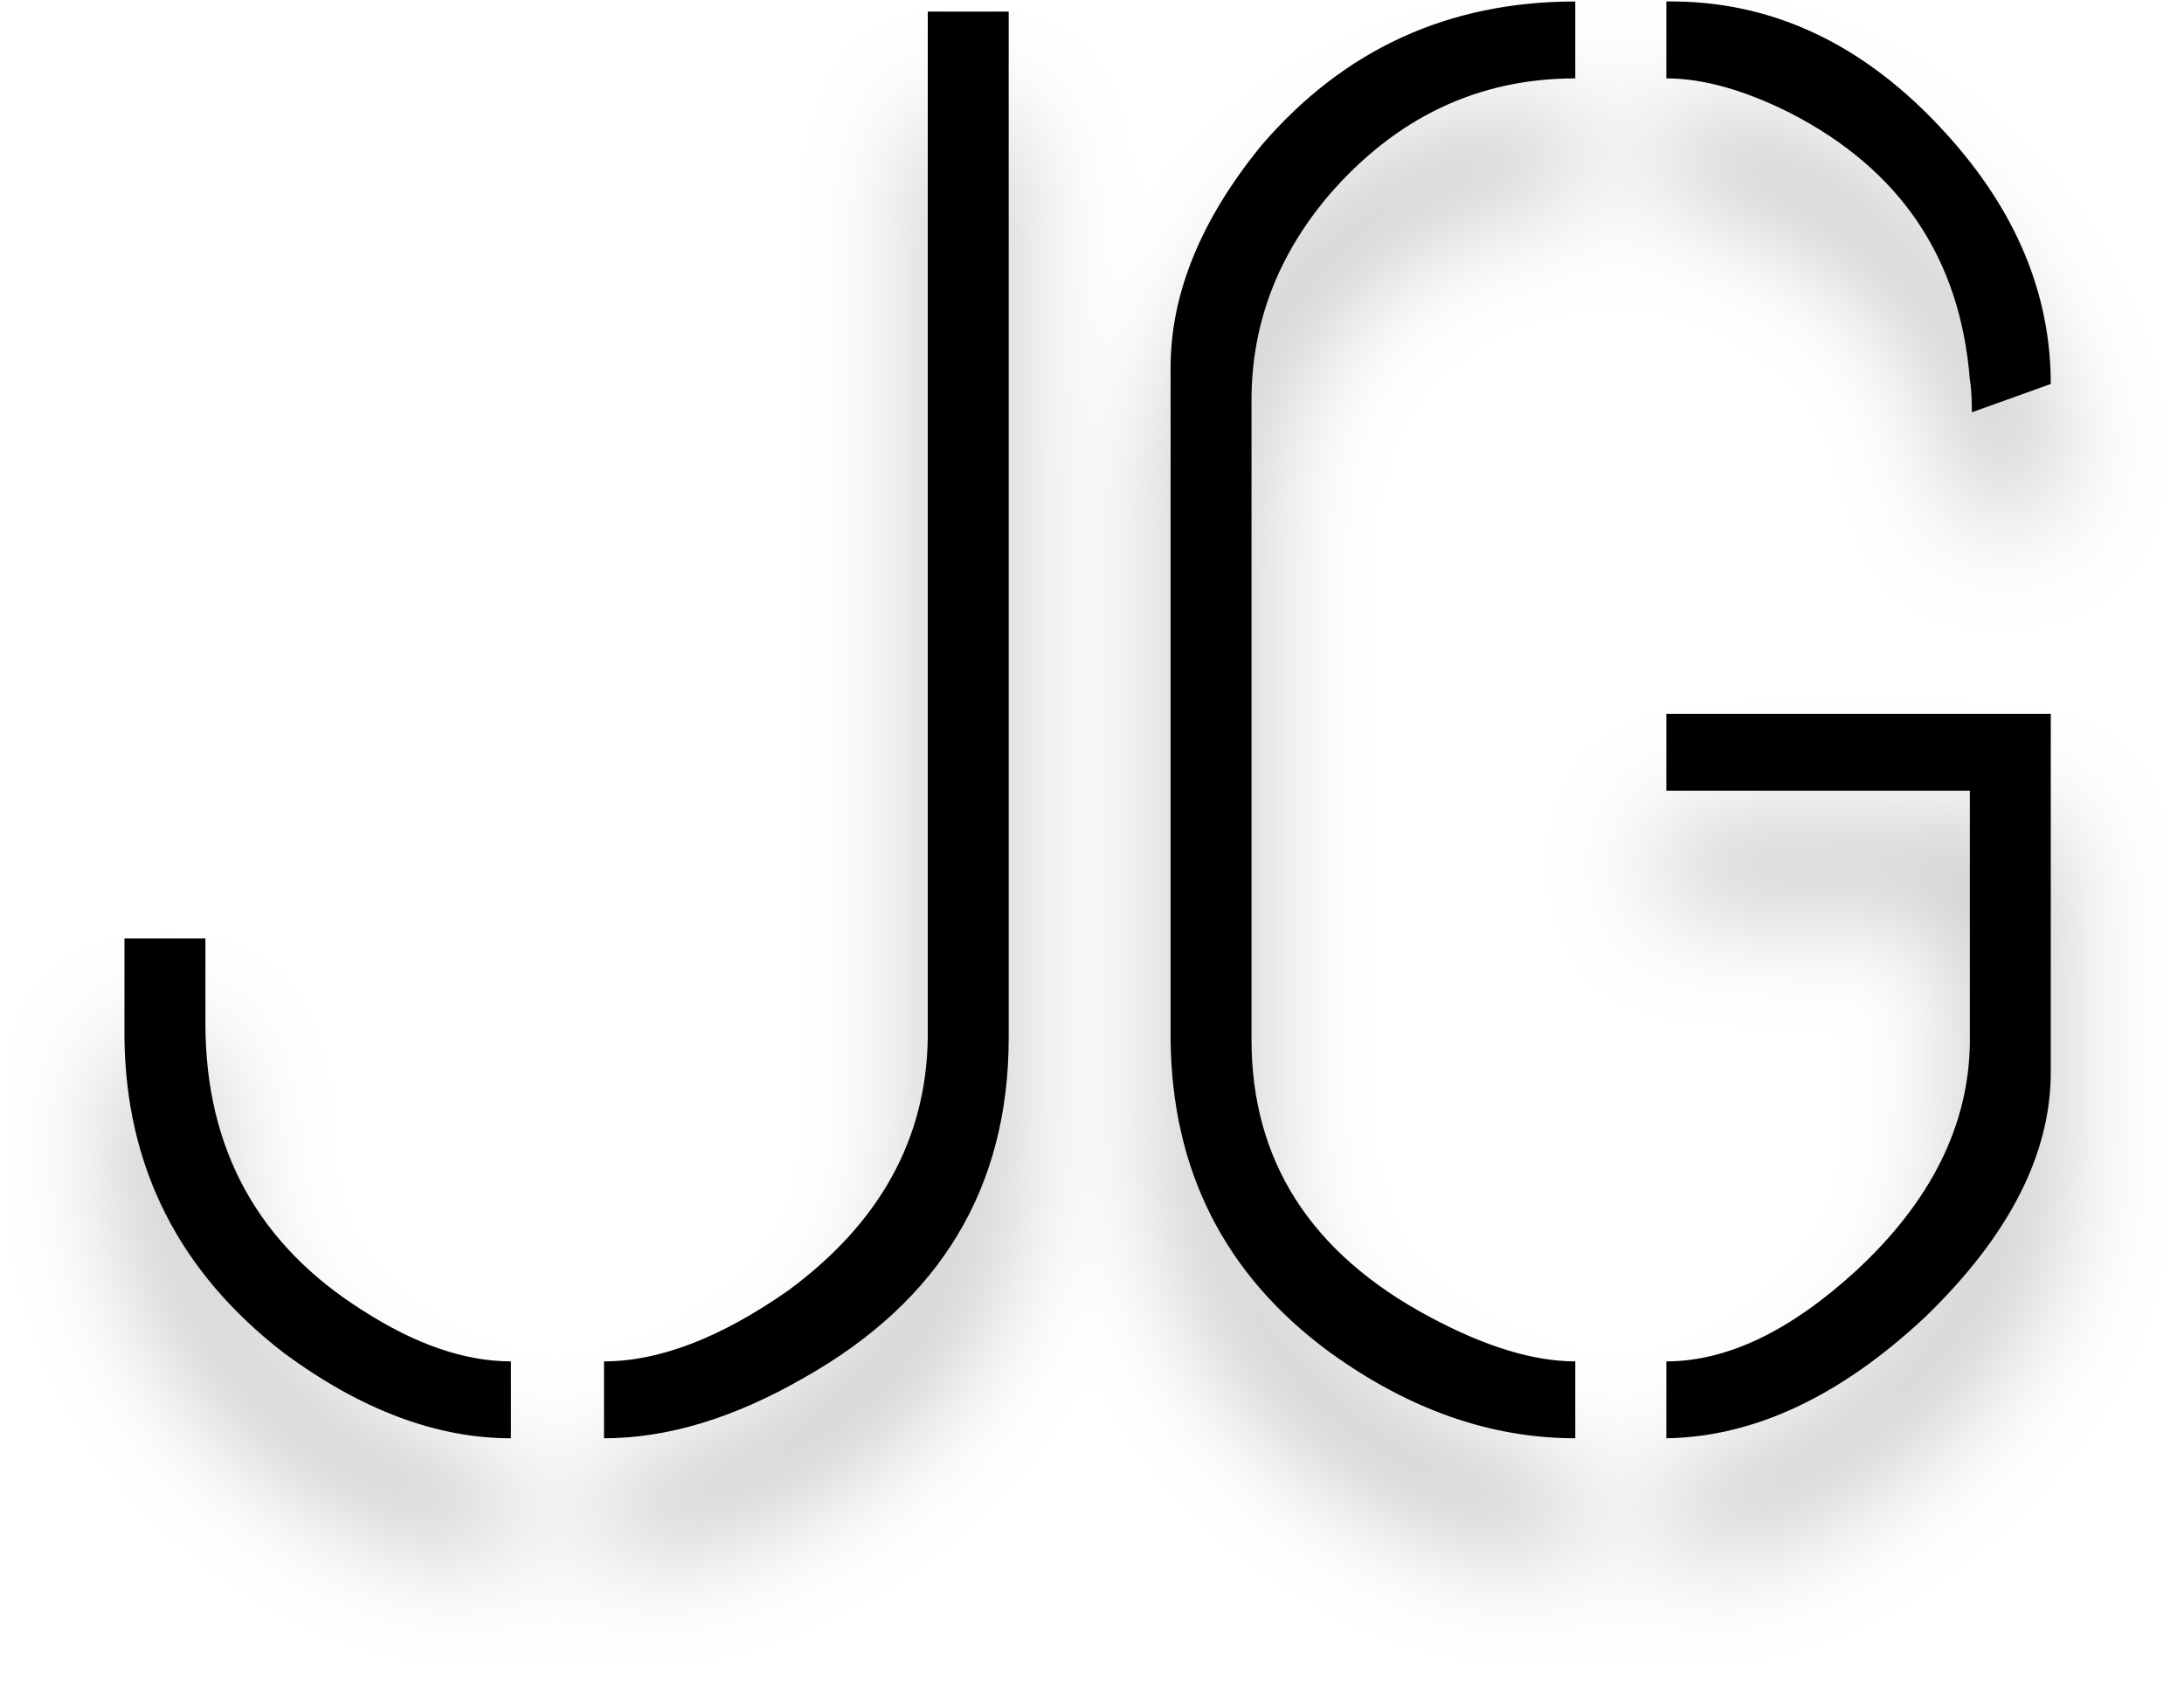
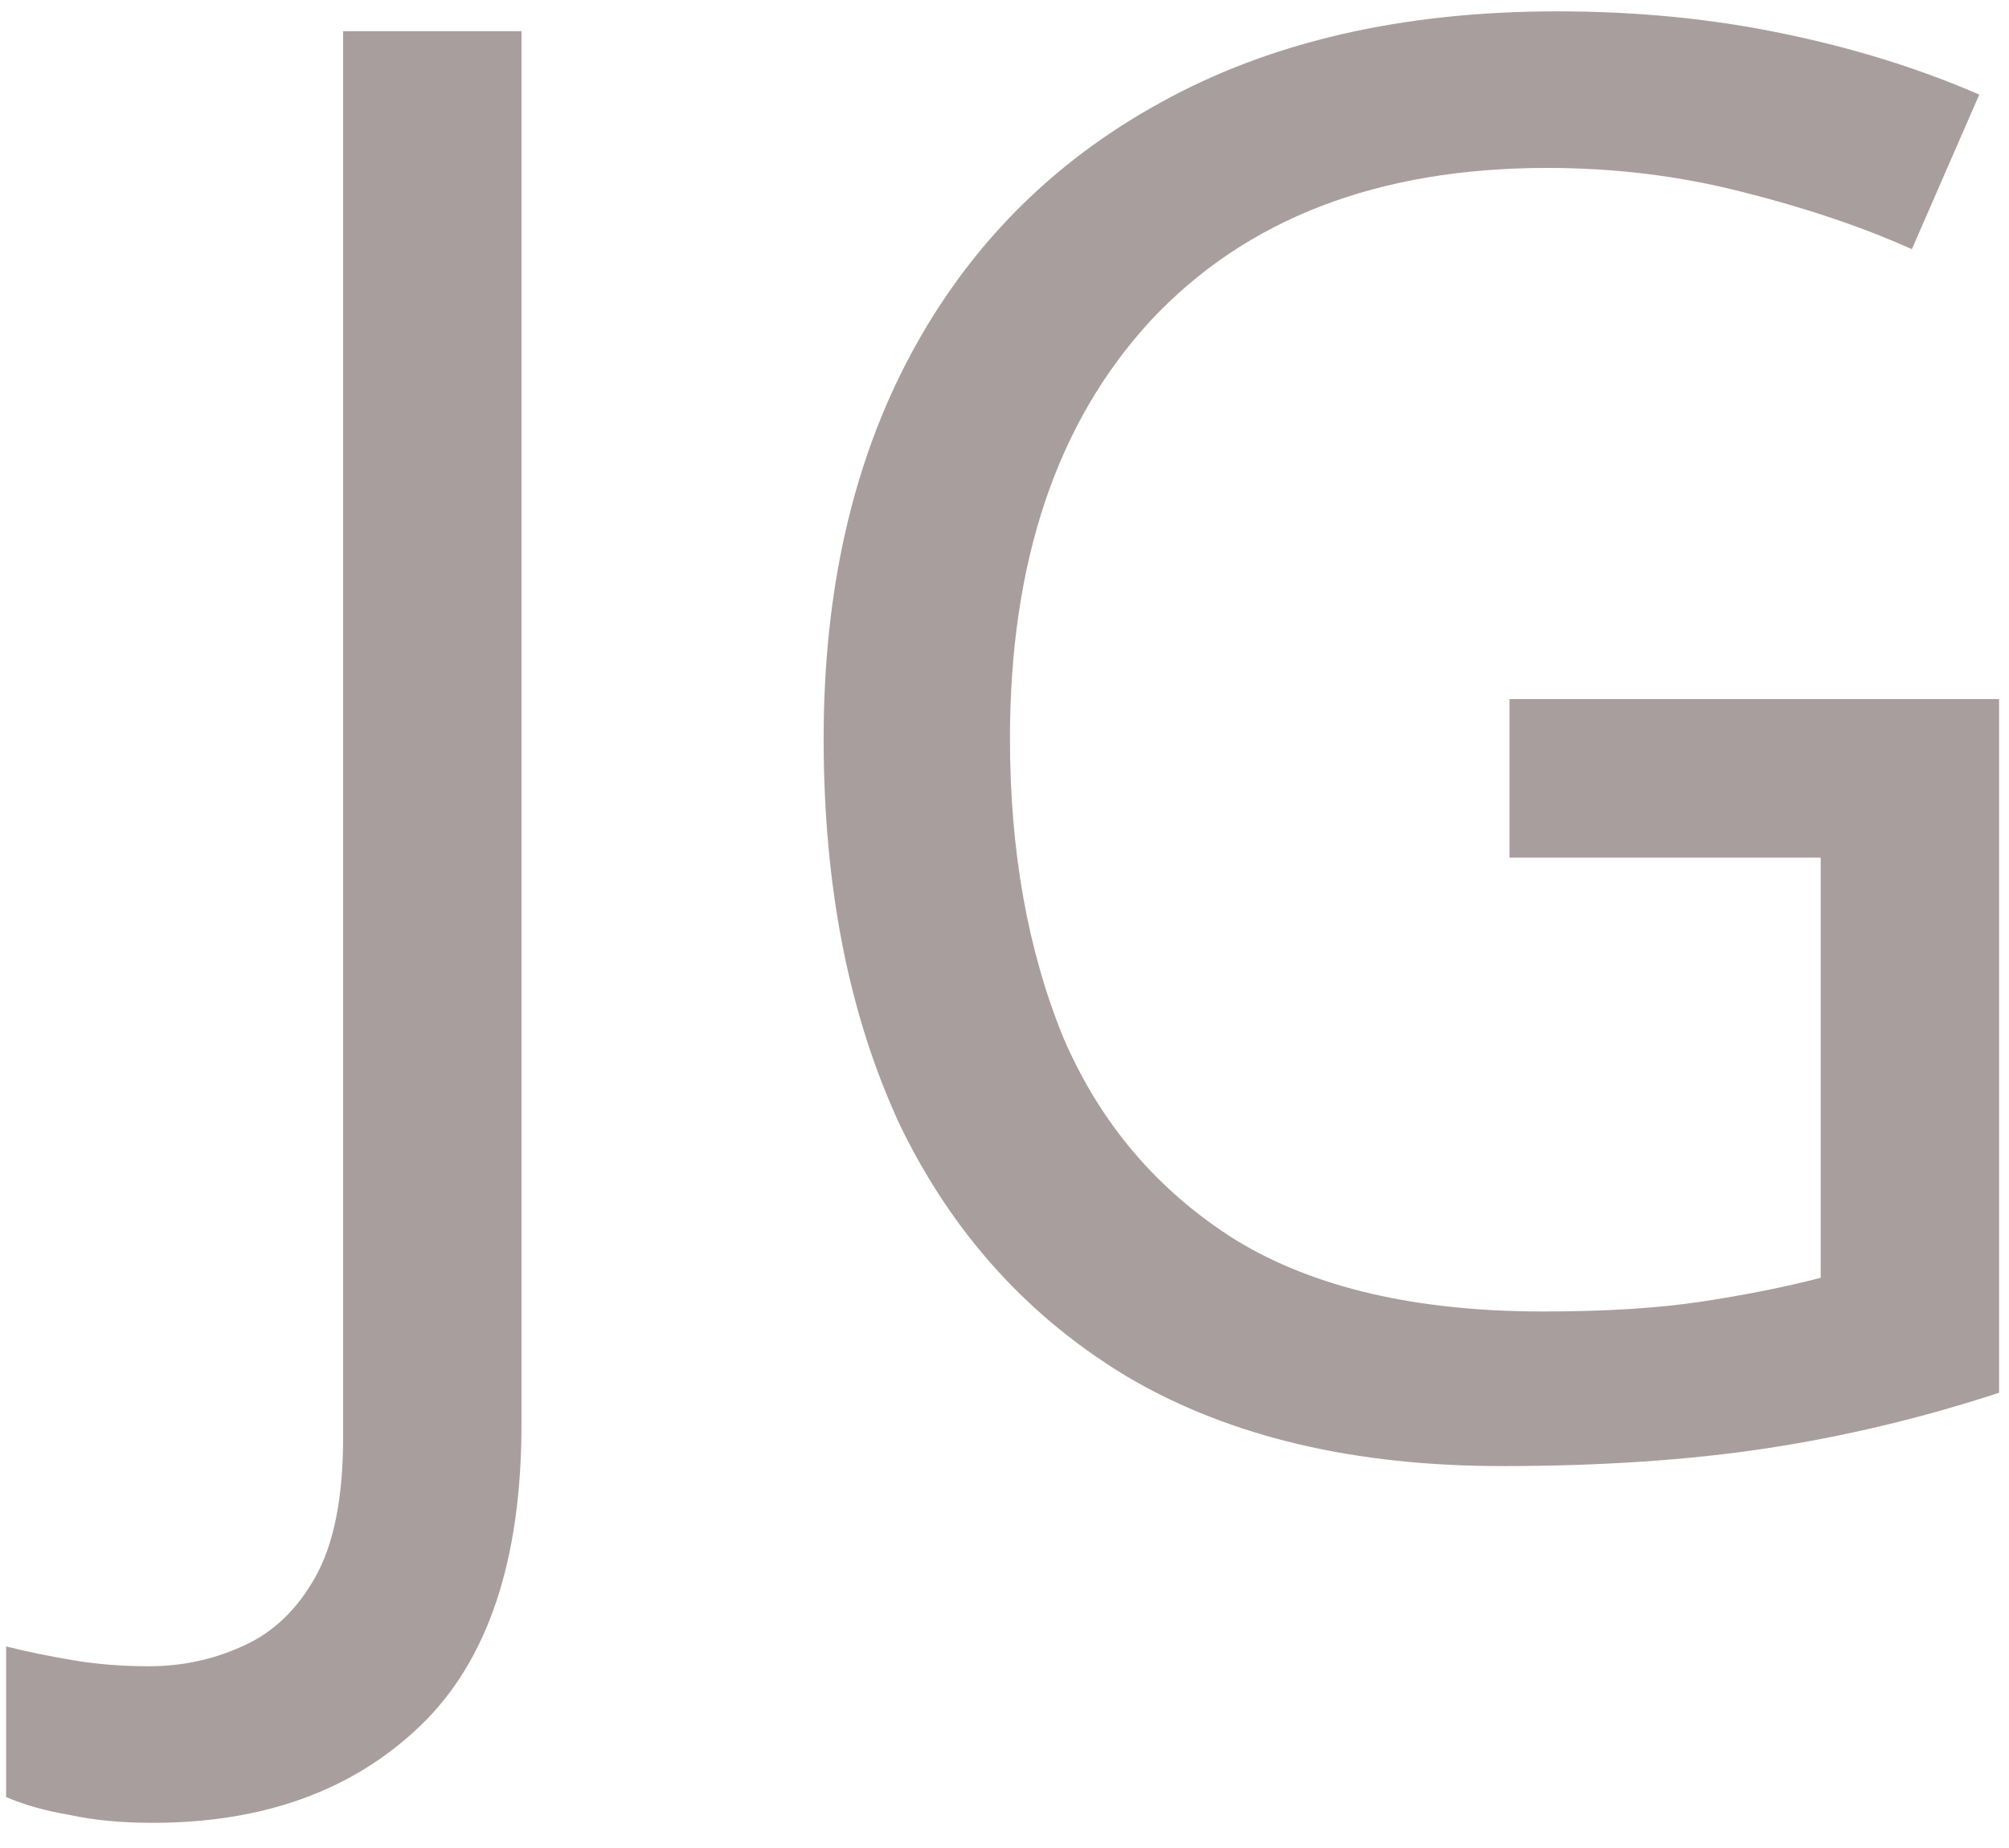
- <svg xmlns="http://www.w3.org/2000/svg" width="78" height="60" viewBox="0 0 78 60" fill="none">
-   <g style="mix-blend-mode:darken" filter="url(#filter0_d)">
-     <path d="M4.445 37.053V33.512H7.336V36.547C7.336 41.027 9.215 44.448 12.973 46.809C14.852 48.013 16.61 48.615 18.248 48.615V51.361C15.598 51.361 12.9 50.35 10.154 48.326C6.396 45.435 4.493 41.678 4.445 37.053ZM21.572 51.361V48.615C23.547 48.615 25.74 47.772 28.148 46.086C31.424 43.677 33.087 40.666 33.135 37.053V0.414H36.025V37.053C36.025 42.4 33.592 46.447 28.727 49.193C26.221 50.639 23.837 51.361 21.572 51.361ZM41.807 37.125V13.133C41.807 10.483 42.891 7.833 45.059 5.184C47.997 1.763 51.731 0.053 56.26 0.053V2.799C52.791 2.799 49.852 4.196 47.443 6.99C45.613 9.158 44.697 11.591 44.697 14.289V37.125C44.697 41.461 46.817 44.761 51.057 47.025C53.032 48.085 54.766 48.615 56.26 48.615V51.361C53.225 51.361 50.286 50.325 47.443 48.254C43.734 45.508 41.855 41.798 41.807 37.125ZM59.512 51.361V48.615C61.68 48.615 63.944 47.531 66.305 45.363C68.954 42.906 70.303 40.208 70.352 37.27V28.236H59.512V25.49H73.242V38.281C73.242 41.22 71.749 44.135 68.762 47.025C65.727 49.868 62.643 51.313 59.512 51.361ZM59.512 2.799V0.053C63.27 0.005 66.594 1.57 69.484 4.75C71.99 7.496 73.242 10.483 73.242 13.711L70.424 14.723C70.424 14.193 70.4 13.807 70.352 13.566C70.014 9.23 67.87 6.051 63.92 4.027C62.282 3.208 60.812 2.799 59.512 2.799Z" fill="black" />
-   </g>
-   <defs>
-     <filter id="filter0_d" x="0.445" y="0.052" width="76.797" height="59.31" filterUnits="userSpaceOnUse" color-interpolation-filters="sRGB">
-       <feFlood flood-opacity="0" result="BackgroundImageFix" />
-       <feColorMatrix in="SourceAlpha" type="matrix" values="0 0 0 0 0 0 0 0 0 0 0 0 0 0 0 0 0 0 127 0" />
-       <feOffset dy="4" />
-       <feGaussianBlur stdDeviation="2" />
-       <feColorMatrix type="matrix" values="0 0 0 0 0 0 0 0 0 0 0 0 0 0 0 0 0 0 0.25 0" />
-       <feBlend mode="normal" in2="BackgroundImageFix" result="effect1_dropShadow" />
-       <feBlend mode="normal" in="SourceGraphic" in2="effect1_dropShadow" result="shape" />
-     </filter>
-   </defs>
+ <svg xmlns="http://www.w3.org/2000/svg" width="75" height="69" viewBox="0 0 75 69" fill="none">
+   <path d="M5.704 68.06C4.52 68.06 3.484 67.961 2.596 67.764C1.708 67.616 0.919 67.394 0.228 67.098V61.474C1.017 61.671 1.856 61.844 2.744 61.992C3.632 62.14 4.569 62.214 5.556 62.214C6.789 62.214 7.949 61.967 9.034 61.474C10.169 60.981 11.081 60.117 11.772 58.884C12.463 57.651 12.808 55.924 12.808 53.704V1.164H19.468V53.186C19.468 58.267 18.21 62.017 15.694 64.434C13.178 66.851 9.848 68.06 5.704 68.06ZM56.352 26.102H74.63V52.002C71.769 52.939 68.883 53.63 65.972 54.074C63.062 54.518 59.756 54.74 56.056 54.74C50.58 54.74 45.968 53.655 42.218 51.484C38.469 49.264 35.608 46.131 33.634 42.086C31.71 37.991 30.748 33.157 30.748 27.582C30.748 22.057 31.834 17.271 34.004 13.226C36.175 9.181 39.283 6.048 43.328 3.828C47.423 1.559 52.356 0.424 58.128 0.424C61.088 0.424 63.876 0.695 66.49 1.238C69.154 1.781 71.621 2.545 73.89 3.532L71.374 9.304C69.5 8.465 67.378 7.75 65.01 7.158C62.692 6.566 60.274 6.27 57.758 6.27C51.444 6.27 46.51 8.169 42.958 11.968C39.456 15.767 37.704 20.971 37.704 27.582C37.704 31.775 38.37 35.5 39.702 38.756C41.084 41.963 43.23 44.479 46.14 46.304C49.051 48.08 52.874 48.968 57.61 48.968C59.929 48.968 61.902 48.845 63.53 48.598C65.158 48.351 66.638 48.055 67.97 47.71V32.022H56.352V26.102Z" fill="#A99E9E" />
</svg>
